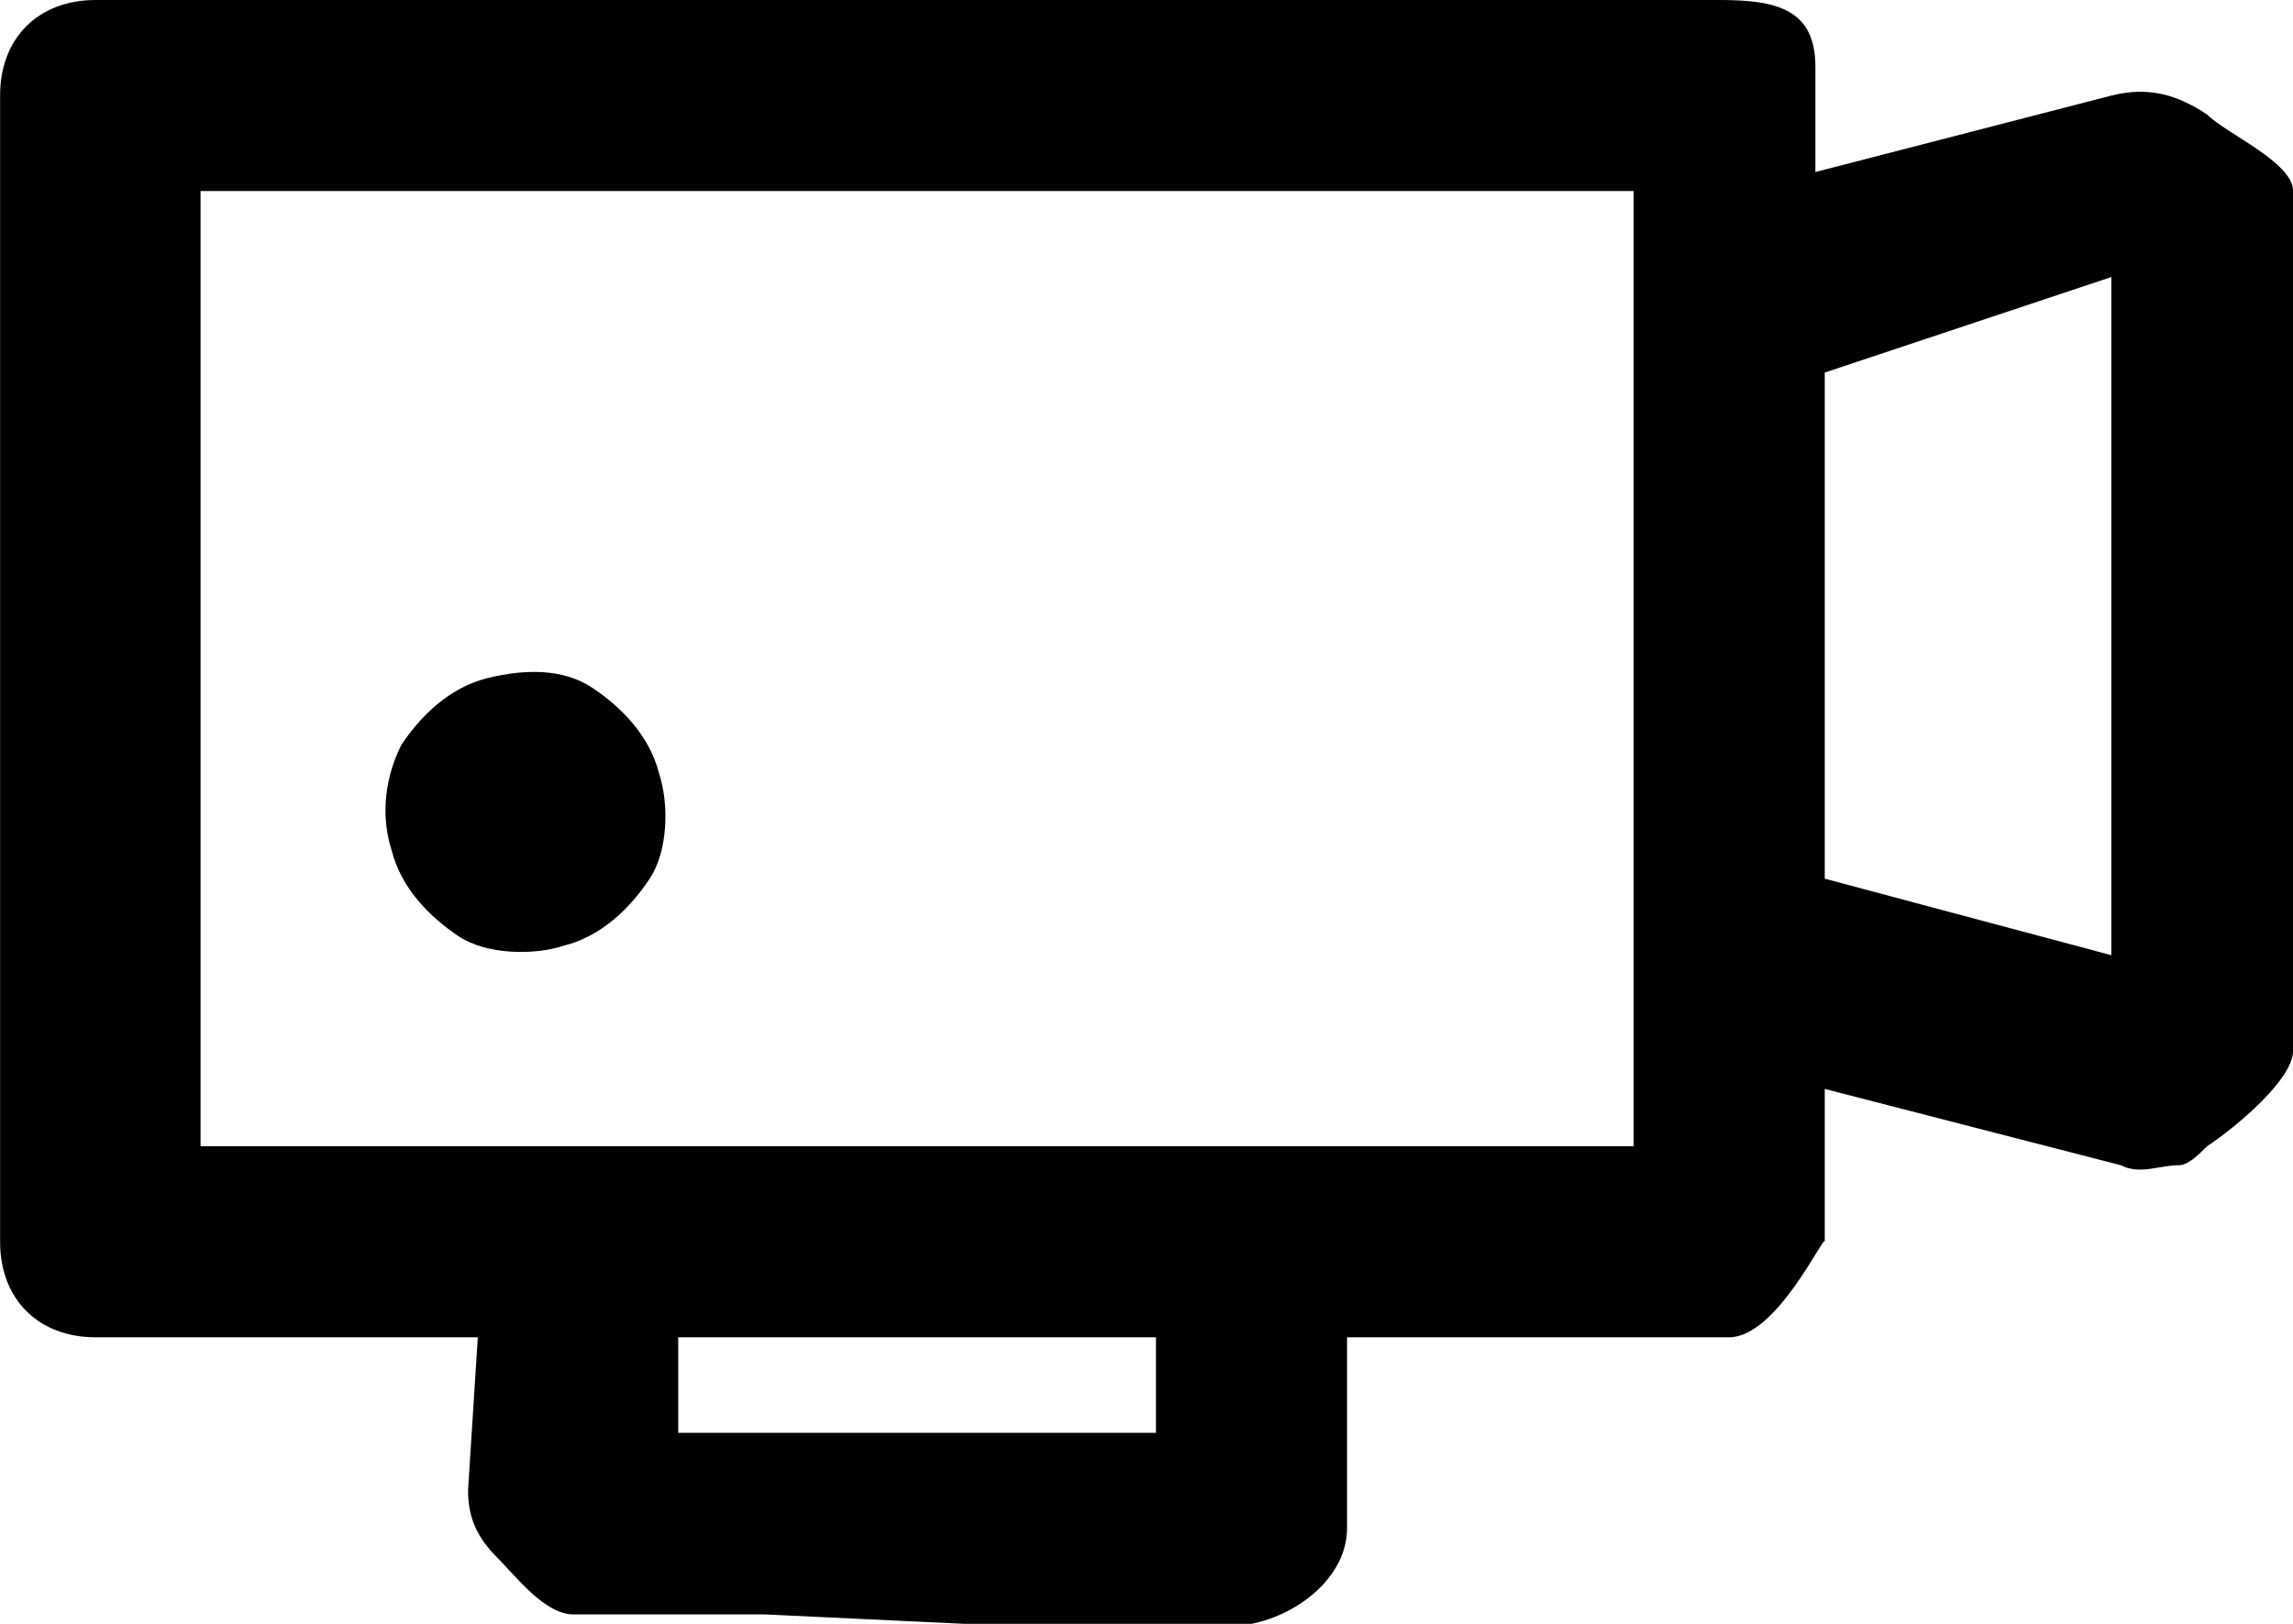
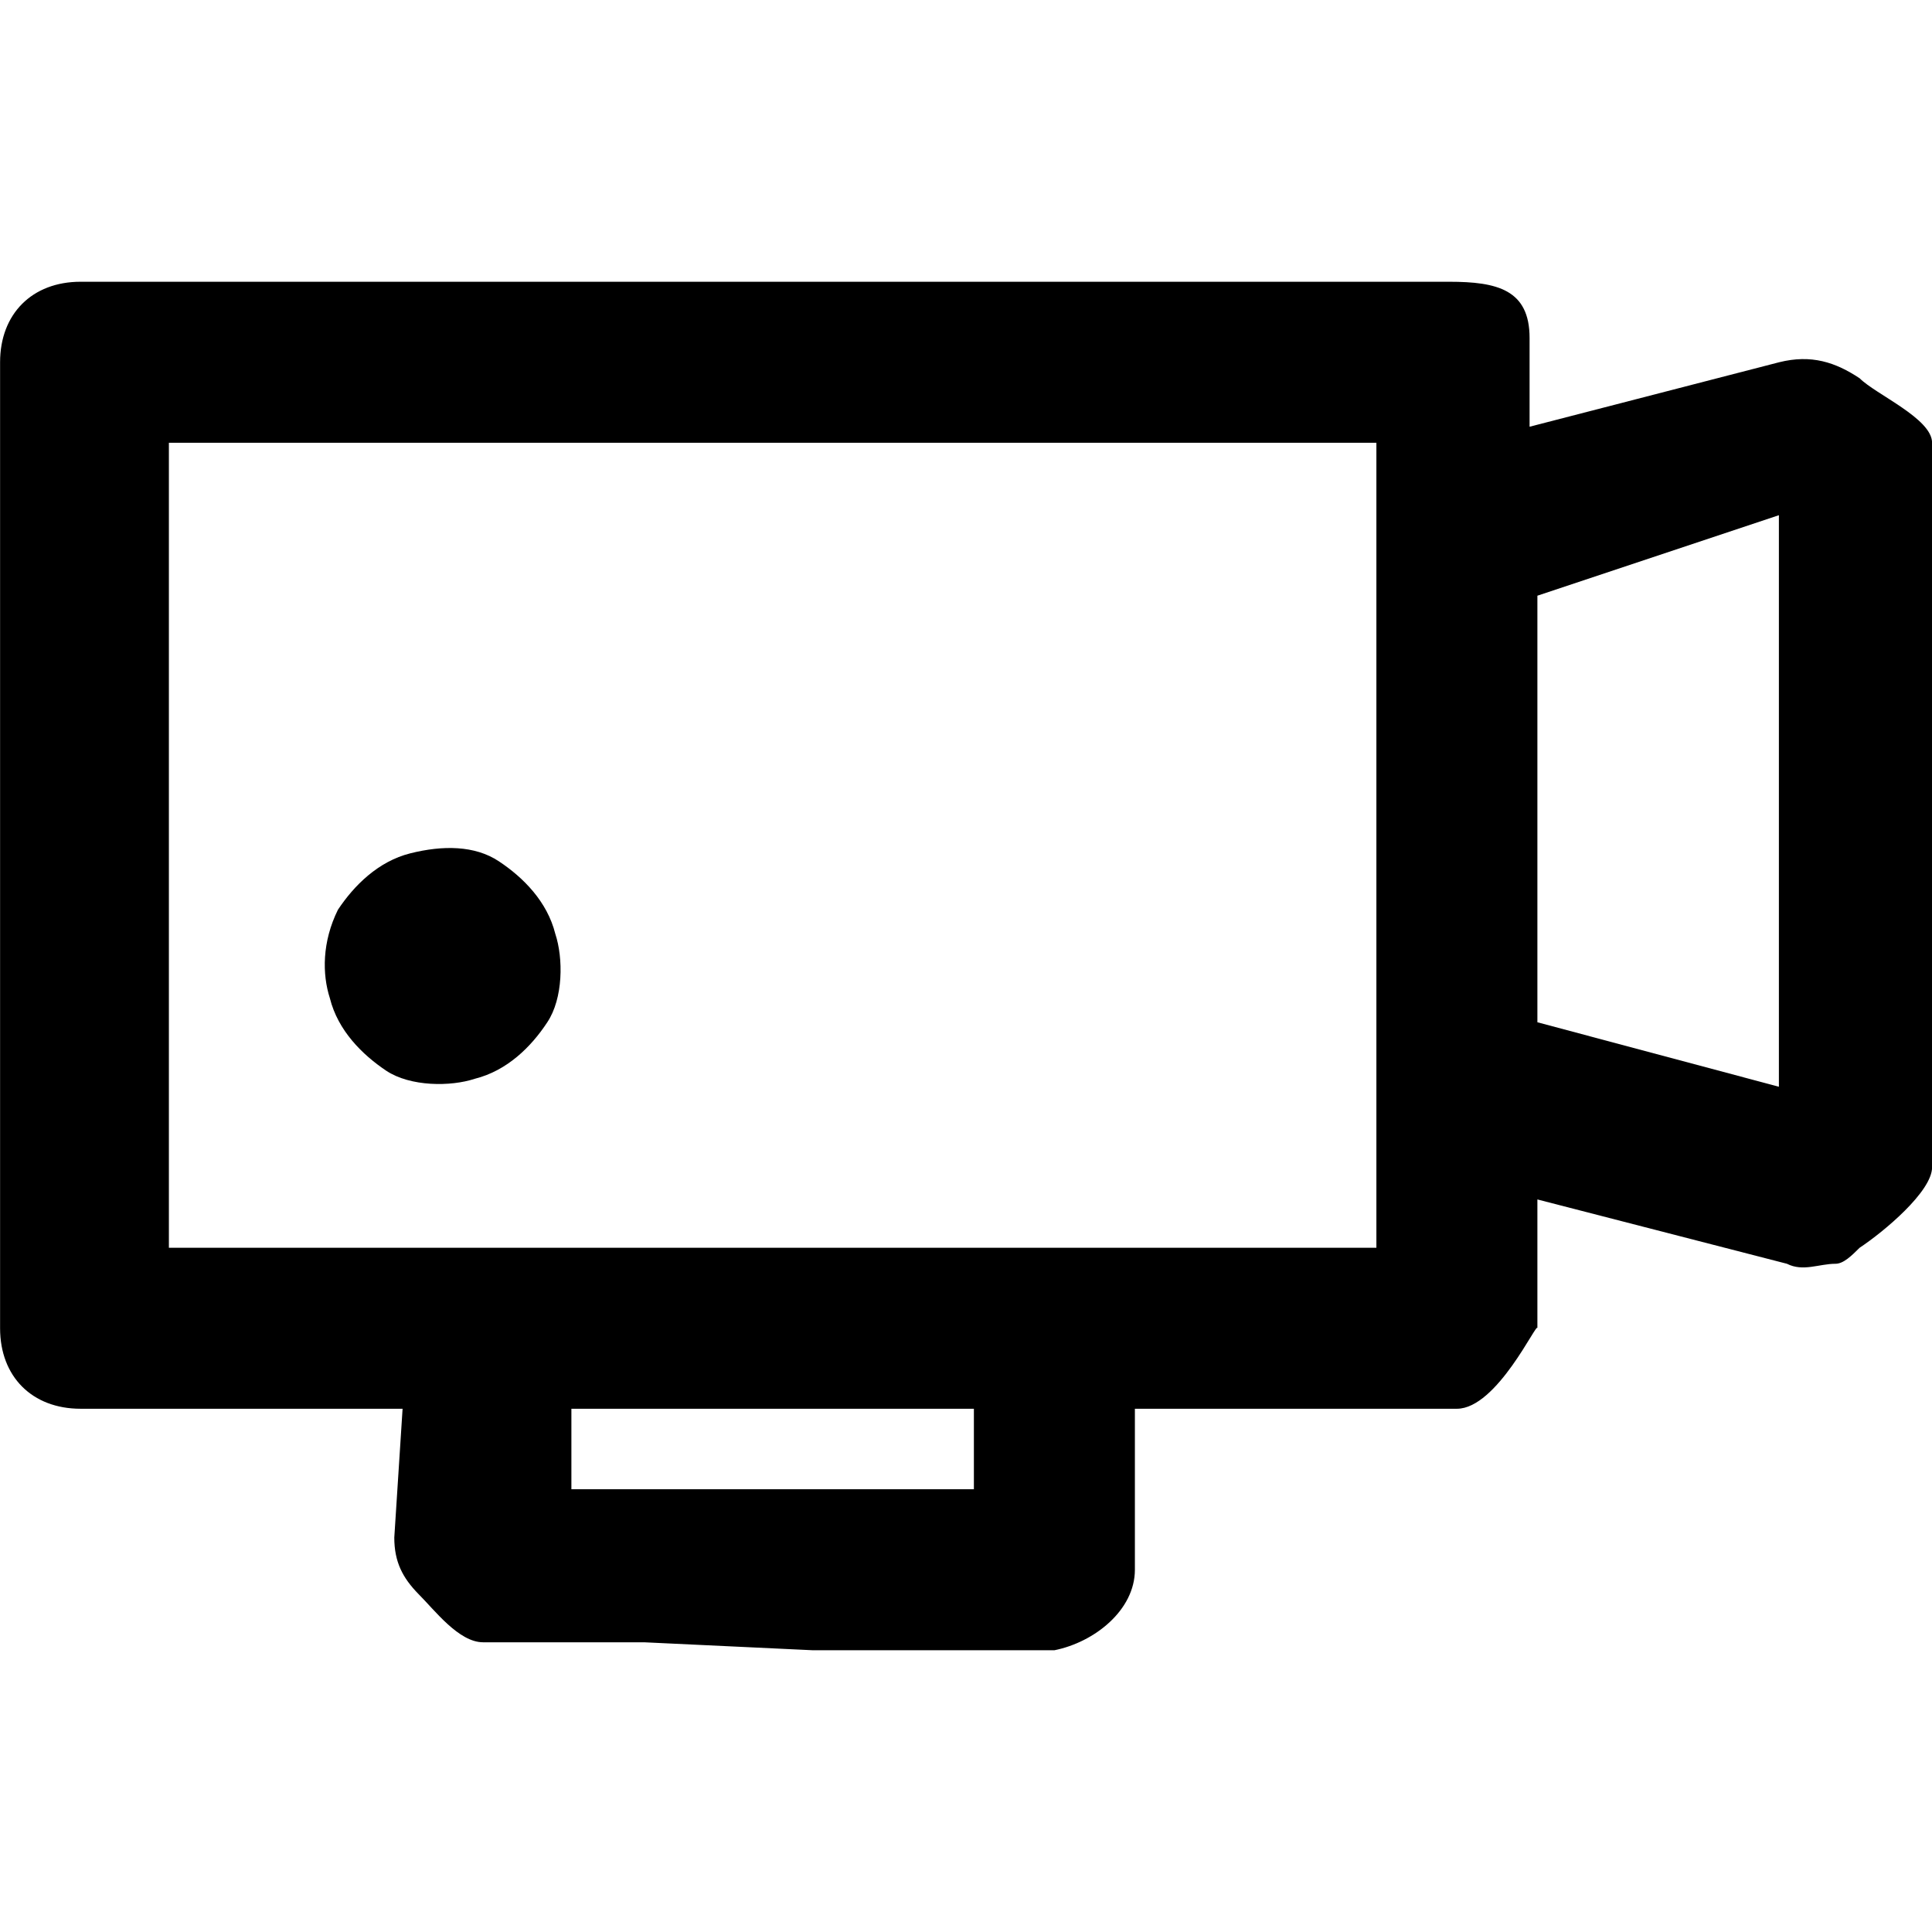
- <svg xmlns="http://www.w3.org/2000/svg" version="1.1" id="Слой_1" x="0px" y="0px" width="24px" height="17px" viewBox="669.901 463 24 17" style="enable-background:new 669.901 463 24 17;" xml:space="preserve">
-   <path d="M680,480h3c0.1,0-0.1,0,0,0c0.5-0.1,1-0.5,1-1v-2h4c0.5,0,1-1.1,1-1v-1.6l3.1,0.799c0.2,0.102,0.4,0,0.602,0  c0.1,0,0.2-0.1,0.3-0.199c0.3-0.199,0.9-0.699,0.9-1v-9c0-0.301-0.7-0.6-0.9-0.801c-0.3-0.199-0.6-0.299-1-0.199l-3.1,0.801v-1.102  c0-0.6-0.4-0.699-1-0.699h-17c-0.602,0-1,0.4-1,1v12c0,0.6,0.398,1,1,1h4l-0.102,1.6c0,0.301,0.102,0.5,0.3,0.701  c0.2,0.199,0.5,0.6,0.802,0.6h2 M682,478h-5v-1h5V478z M687,475h-15v-10h15V475z M692,473l-3-0.801V466.9l3-1V473z" />
-   <path d="M675,470.1c-0.4,0.1-0.7,0.4-0.9,0.701c-0.198,0.398-0.198,0.799-0.1,1.1c0.1,0.4,0.4,0.699,0.7,0.9  c0.3,0.199,0.8,0.199,1.1,0.1c0.4-0.1,0.7-0.398,0.9-0.701c0.2-0.299,0.2-0.799,0.1-1.1c-0.1-0.4-0.398-0.699-0.7-0.9  C675.8,470,675.4,470,675,470.1z" />
+ <svg xmlns="http://www.w3.org/2000/svg" version="1.1" id="Слой_1" x="0px" y="0px" width="24px" height="24px" viewBox="669.902 459.5 24 24" style="enable-background:new 669.902 459.5 24 24;" xml:space="preserve">
+   <path d="M680,480h3c0.1,0-0.1,0,0,0c0.5-0.1,1-0.5,1-1v-2h4c0.5,0,1-1.1,1-1v-1.6l3.1,0.799c0.2,0.102,0.4,0,0.603,0  c0.1,0,0.2-0.1,0.3-0.199c0.3-0.199,0.9-0.699,0.9-1v-9c0-0.301-0.7-0.6-0.9-0.801c-0.3-0.199-0.6-0.299-1-0.199l-3.1,0.801v-1.102  c0-0.6-0.4-0.699-1-0.699h-17c-0.603,0-1,0.4-1,1v12c0,0.6,0.397,1,1,1h4l-0.103,1.6c0,0.301,0.103,0.5,0.3,0.701  c0.2,0.199,0.5,0.6,0.803,0.6h2 M682,478h-5v-1h5V478z M687,475h-15v-10h15V475z M692,473l-3-0.801V466.9l3-1V473z" />
+   <path d="M675,470.1c-0.4,0.1-0.7,0.4-0.9,0.701c-0.197,0.398-0.197,0.799-0.1,1.1c0.1,0.4,0.4,0.699,0.7,0.9  c0.3,0.199,0.8,0.199,1.1,0.1c0.4-0.1,0.7-0.396,0.9-0.701c0.2-0.299,0.2-0.799,0.1-1.1c-0.1-0.4-0.397-0.699-0.7-0.9  C675.8,470,675.4,470,675,470.1z" />
</svg>
